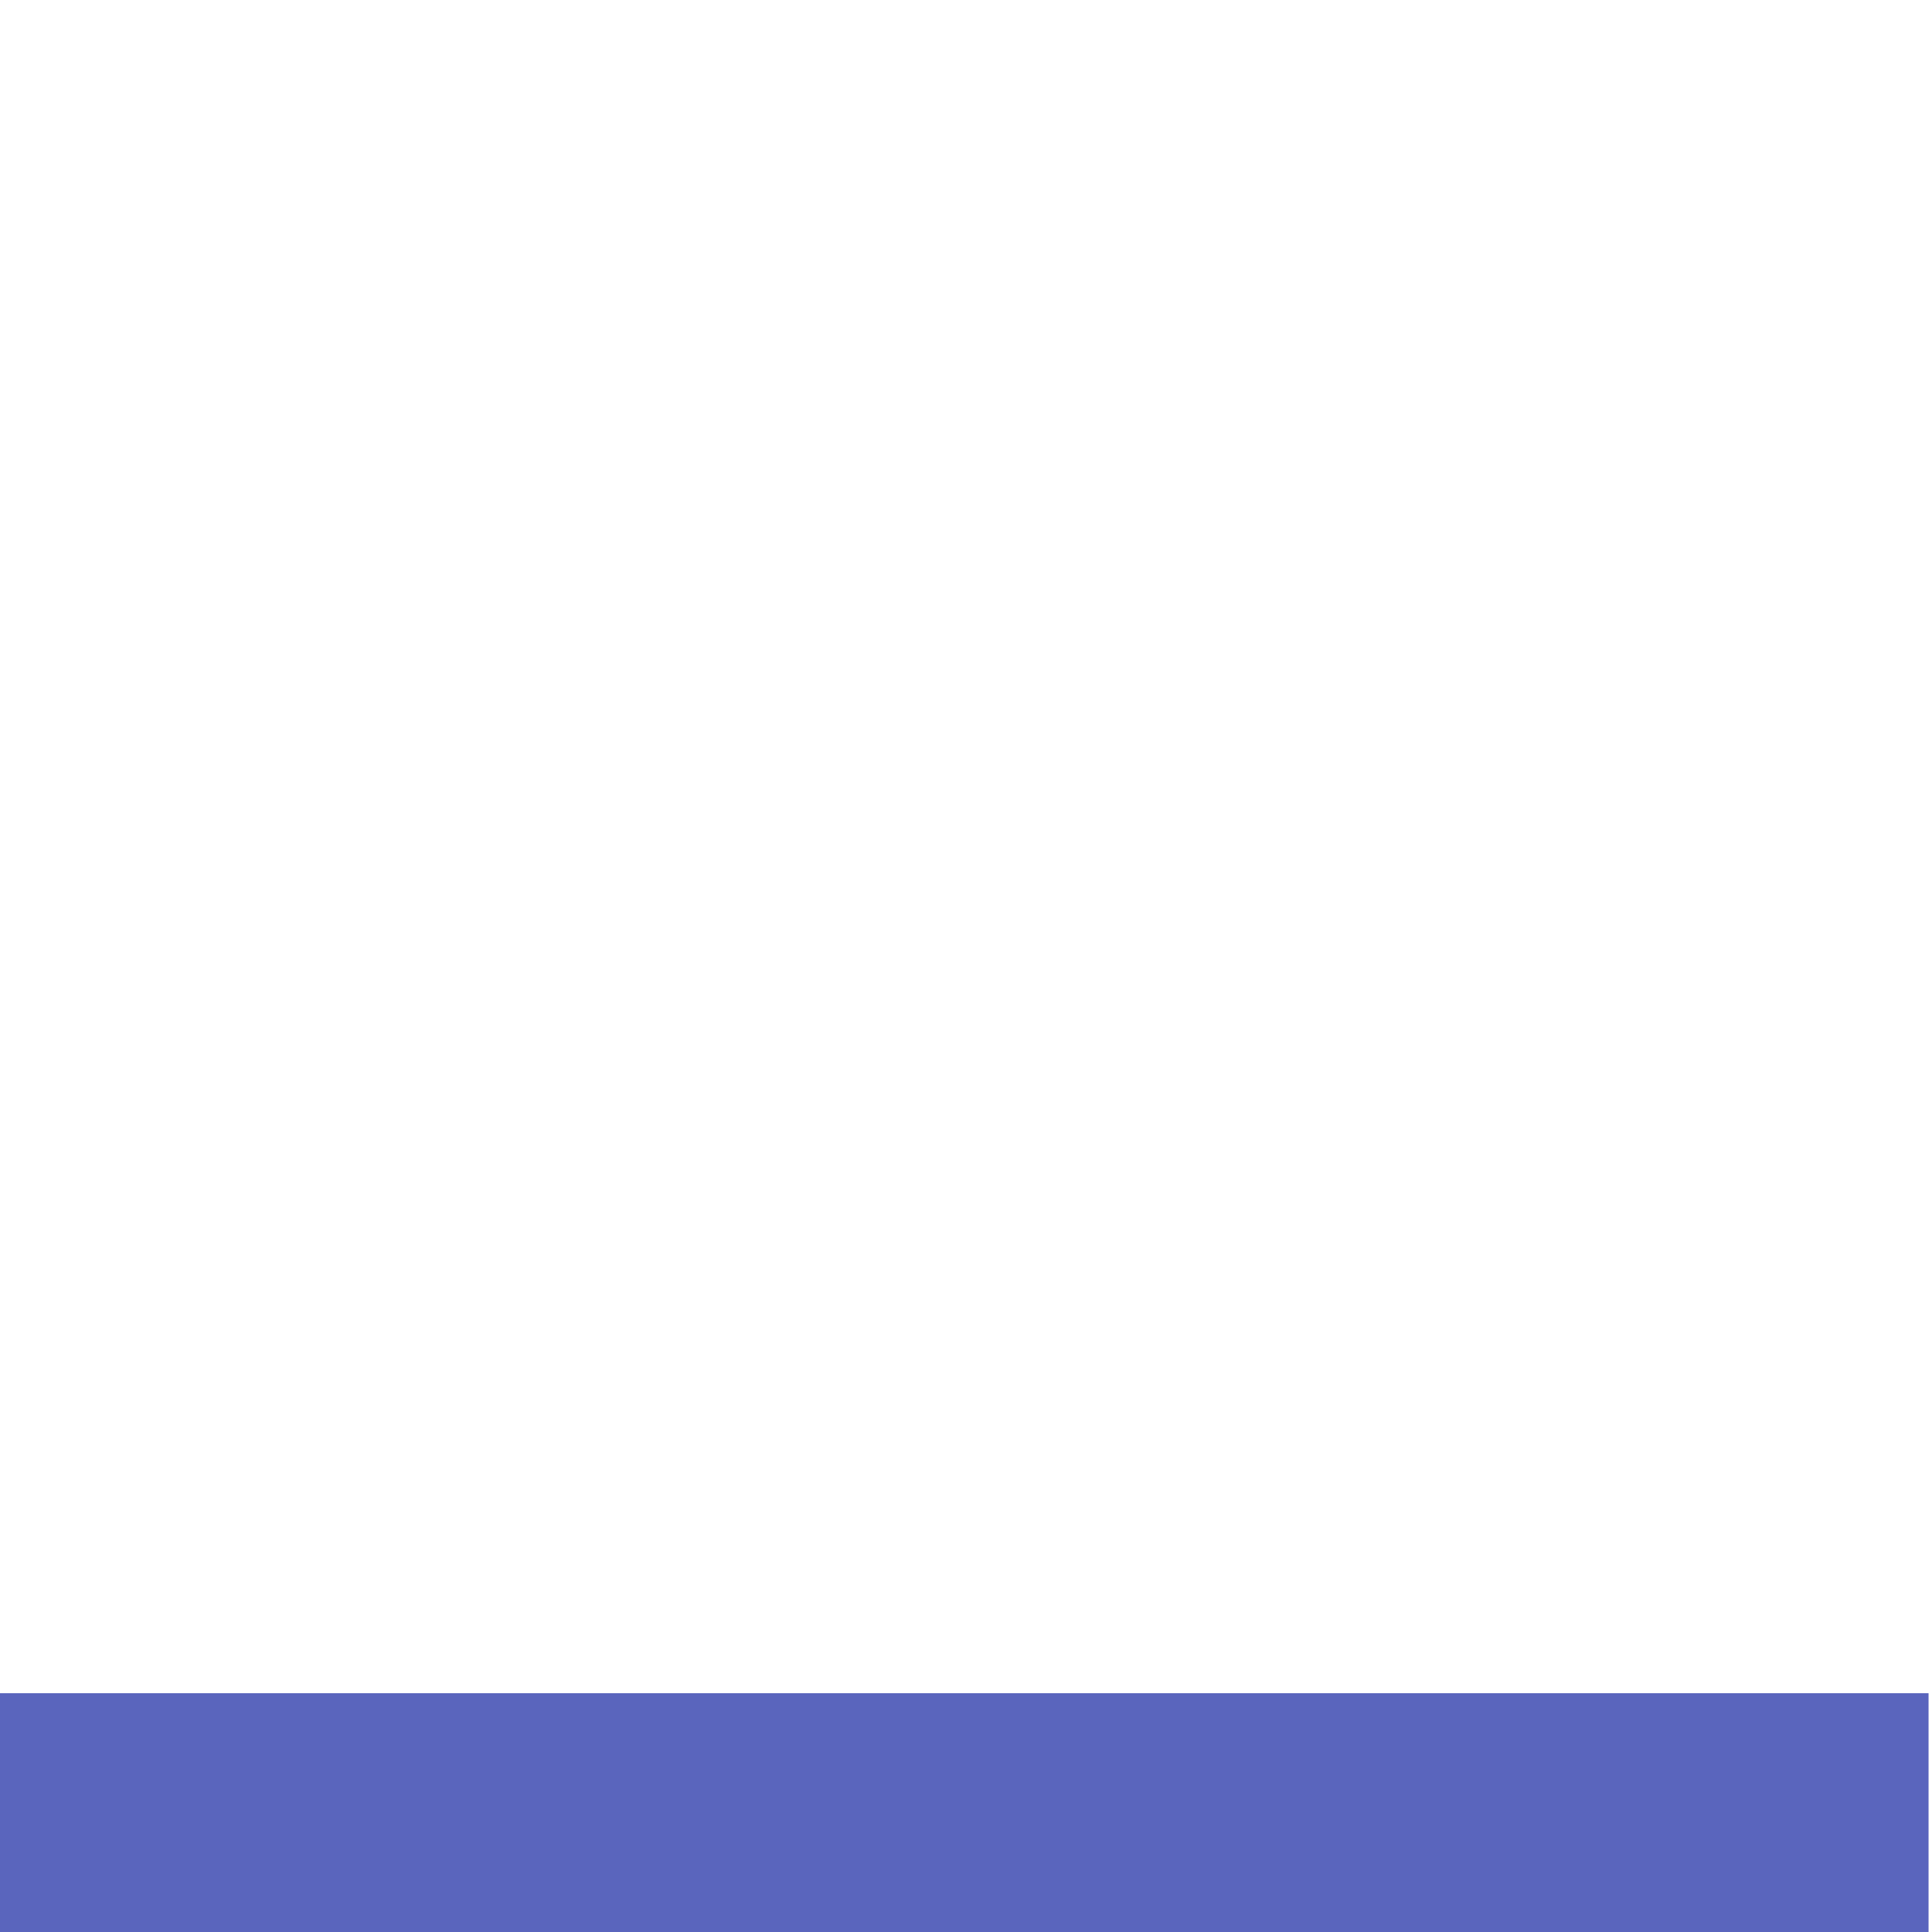
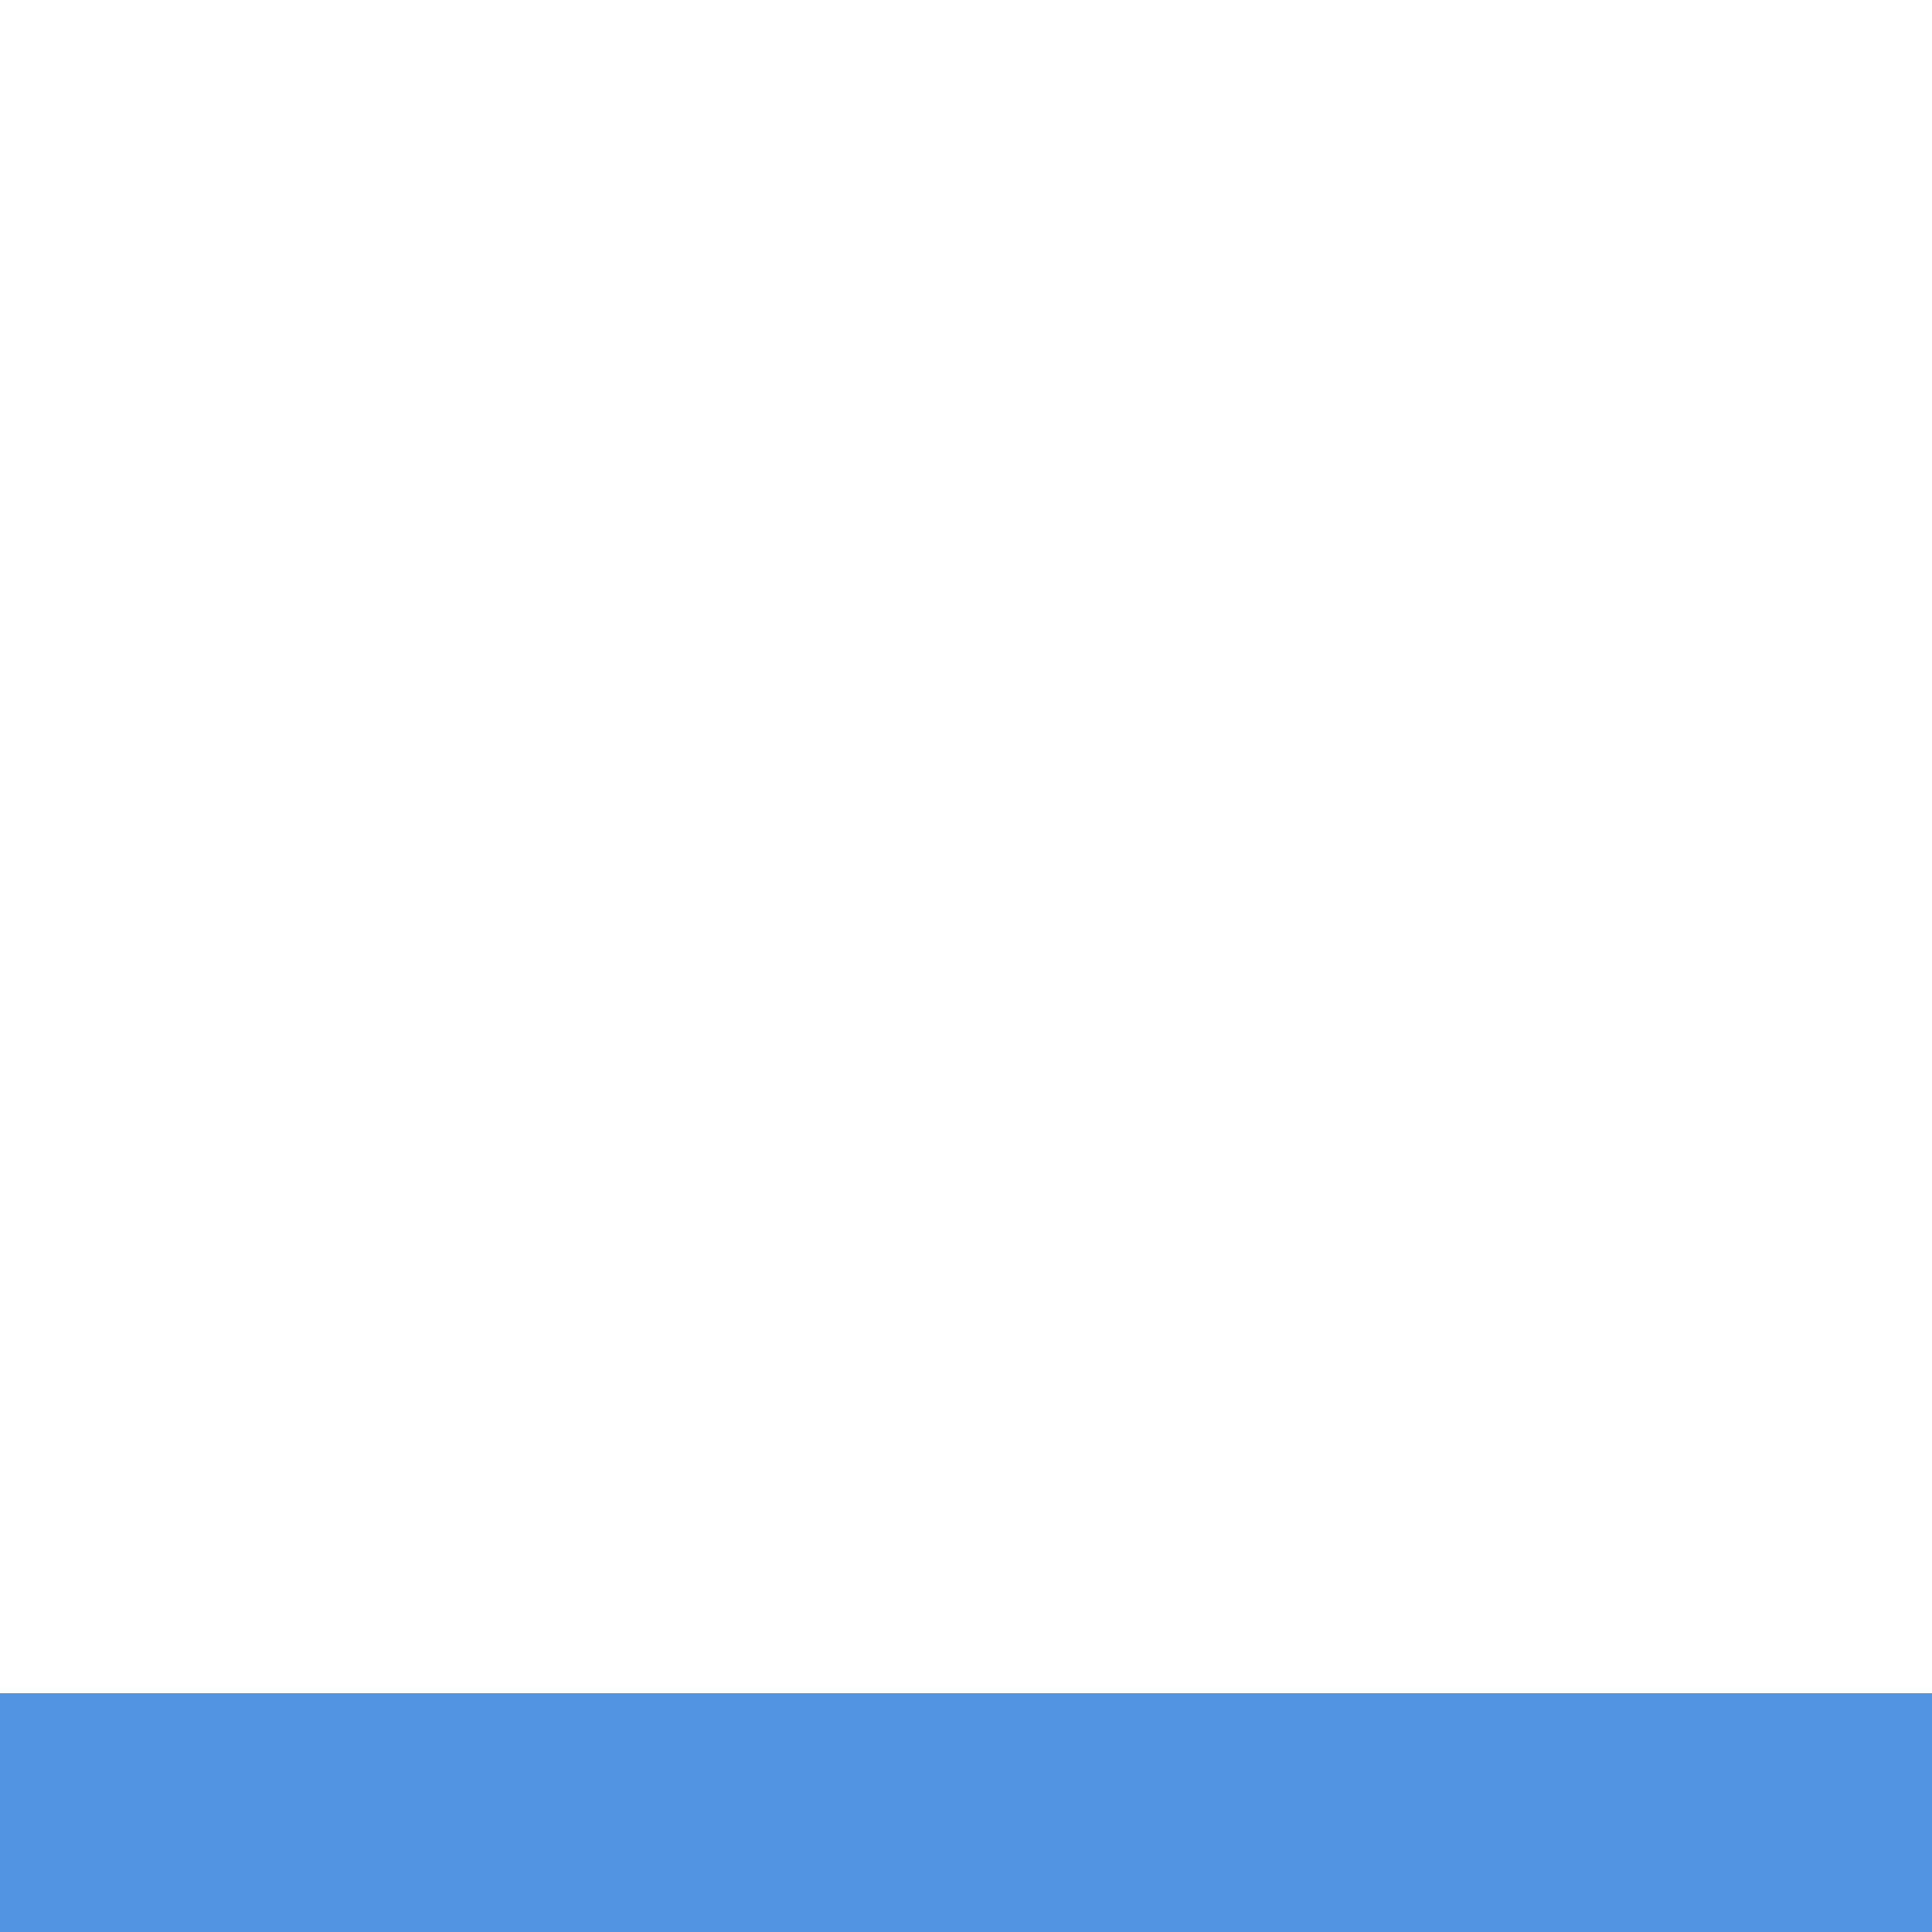
<svg xmlns="http://www.w3.org/2000/svg" xmlns:ns1="http://www.openswatchbook.org/uri/2009/osb" width="32" height="32" viewBox="0 0 32 32" id="svg6621" version="1.1">
  <defs id="defs6623">
    <linearGradient id="linearGradient5607" ns1:paint="solid">
      <stop style="stop-color:#000000;stop-opacity:1;" offset="0" id="stop5609" />
    </linearGradient>
    <linearGradient id="linearGradient4159" ns1:paint="solid">
      <stop style="stop-color:#0000ff;stop-opacity:1;" offset="0" id="stop4161" />
    </linearGradient>
  </defs>
  <g id="layer1" transform="translate(0,-1020.362)">
-     <rect style="opacity:1;fill:#5a65bd;fill-opacity:1;fill-rule:evenodd;stroke:none;stroke-width:1.197px;stroke-linecap:butt;stroke-linejoin:miter;stroke-opacity:1" id="rect4157" width="32.031" height="4" x="-0.088" y="1048.407" rx="1.55" ry="0" />
+     <rect style="opacity:1;fill:#5294e2;fill-opacity:1;fill-rule:evenodd;stroke:none;stroke-width:1.197px;stroke-linecap:butt;stroke-linejoin:miter;stroke-opacity:1" id="rect4157" width="32.031" height="4" x="0" y="1048.407" rx="1.55" ry="0" />
  </g>
</svg>
